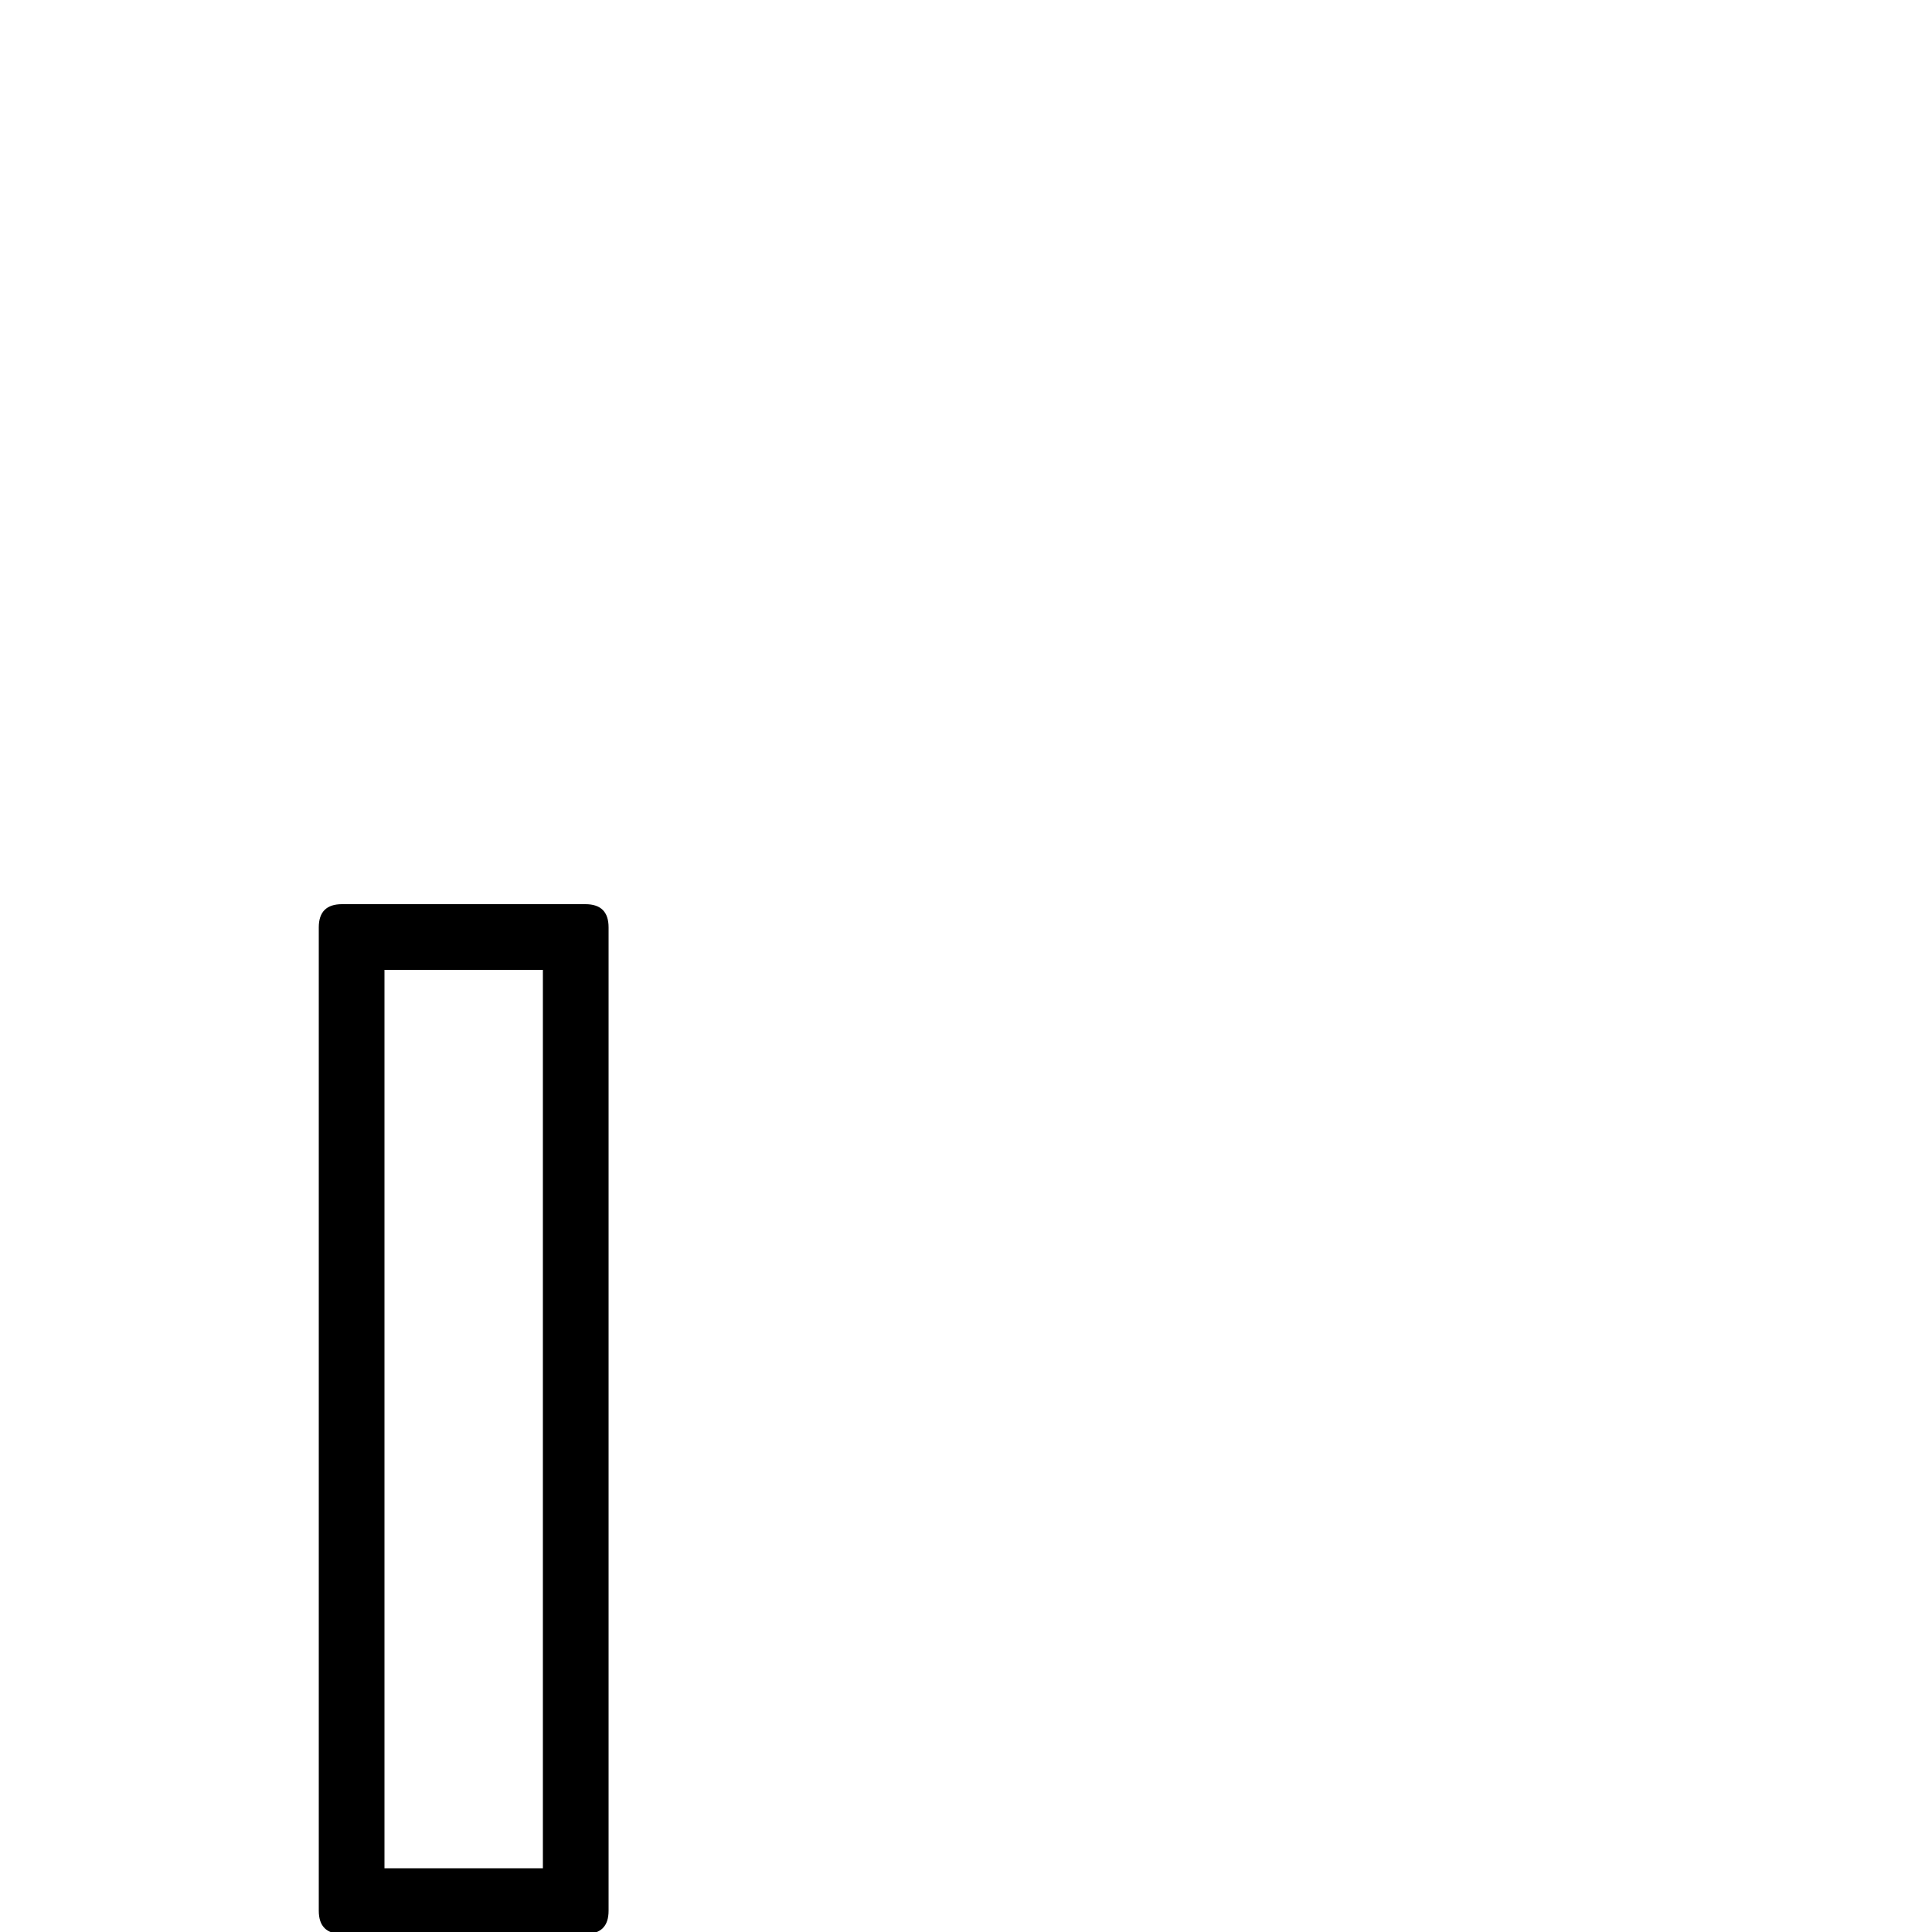
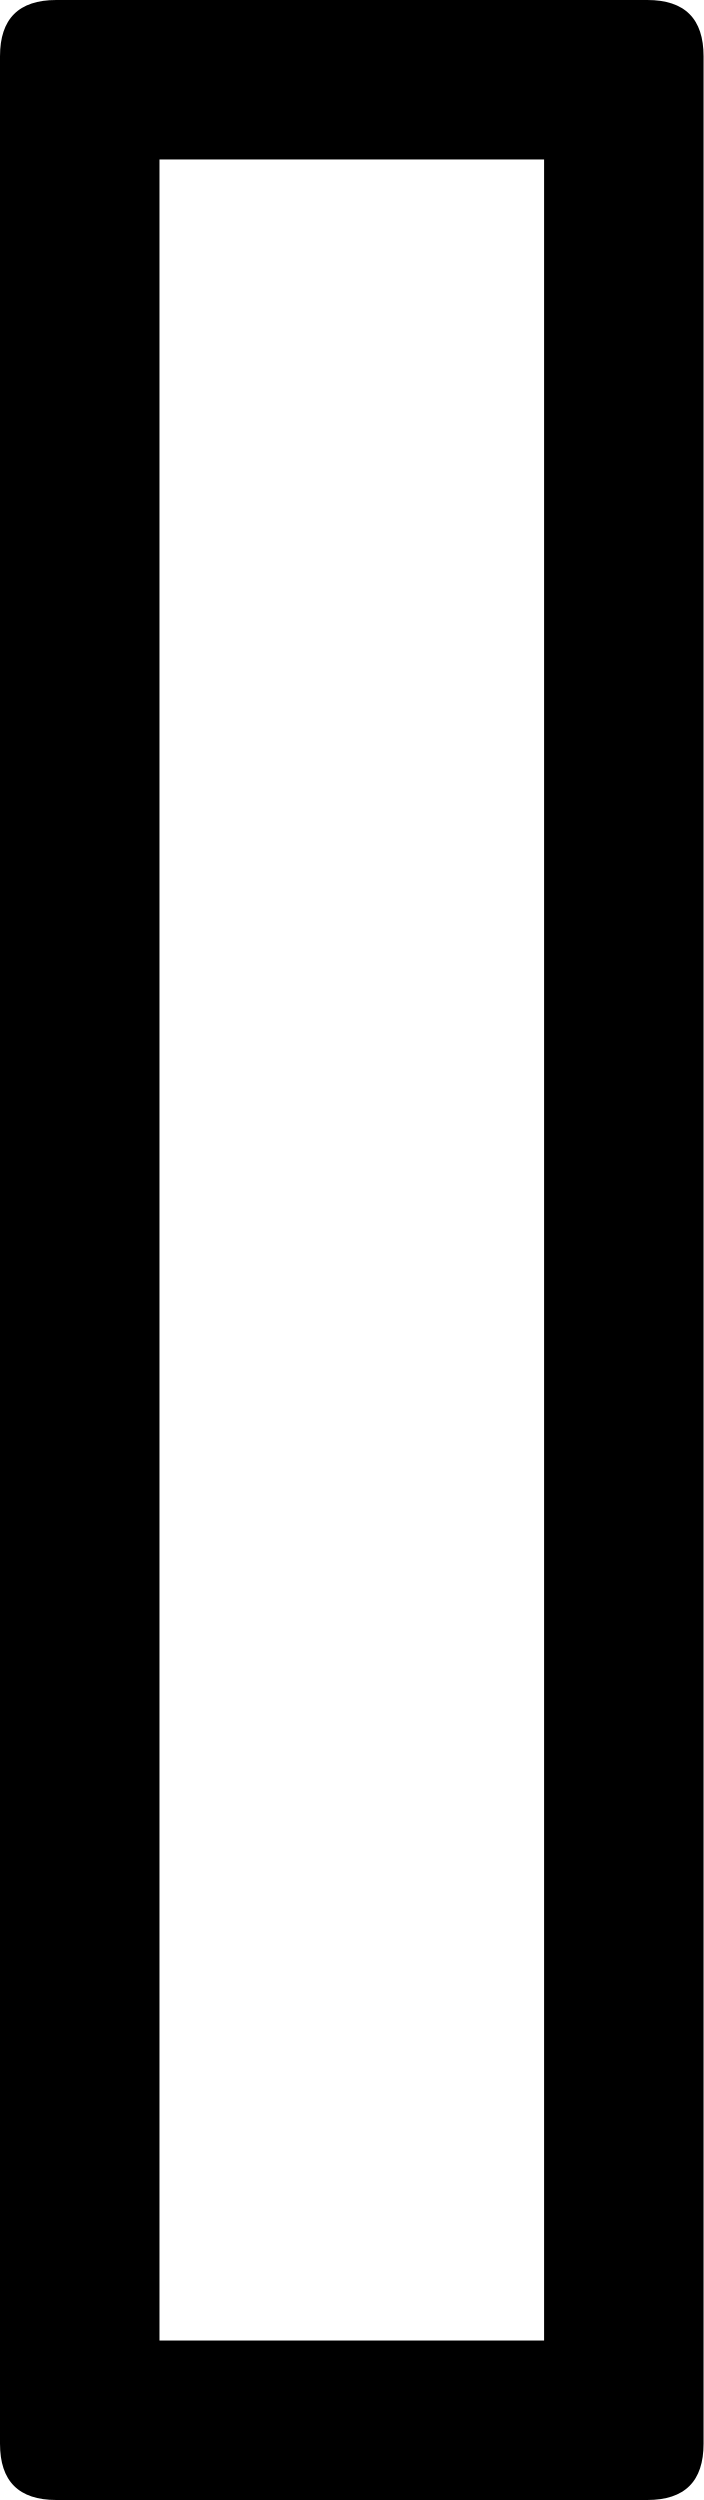
- <svg xmlns="http://www.w3.org/2000/svg" version="1.1" width="100" height="100" viewBox="0 -200 1000 1000" id="svg3013">
+ <svg xmlns="http://www.w3.org/2000/svg" version="1.1" width="15" height="53.3" viewBox="0 -200 150 533" id="svg3013">
  <defs id="defs3021" />
-   <g transform="matrix(1,0,0,-1,0,800)" id="g3015">
+   <g transform="matrix(1,0,0,-1,-165,332)" id="g3015">
    <path d="m 303,532 q 12,0 12,-12 V 11 Q 315,-1 303,-1 H 177 q -12,0 -12,12 v 509 q 0,12 12,12 H 303 z M 281,498 H 199 V 33 h 82 v 465 z" id="path3017" style="fill:currentColor" />
  </g>
</svg>
